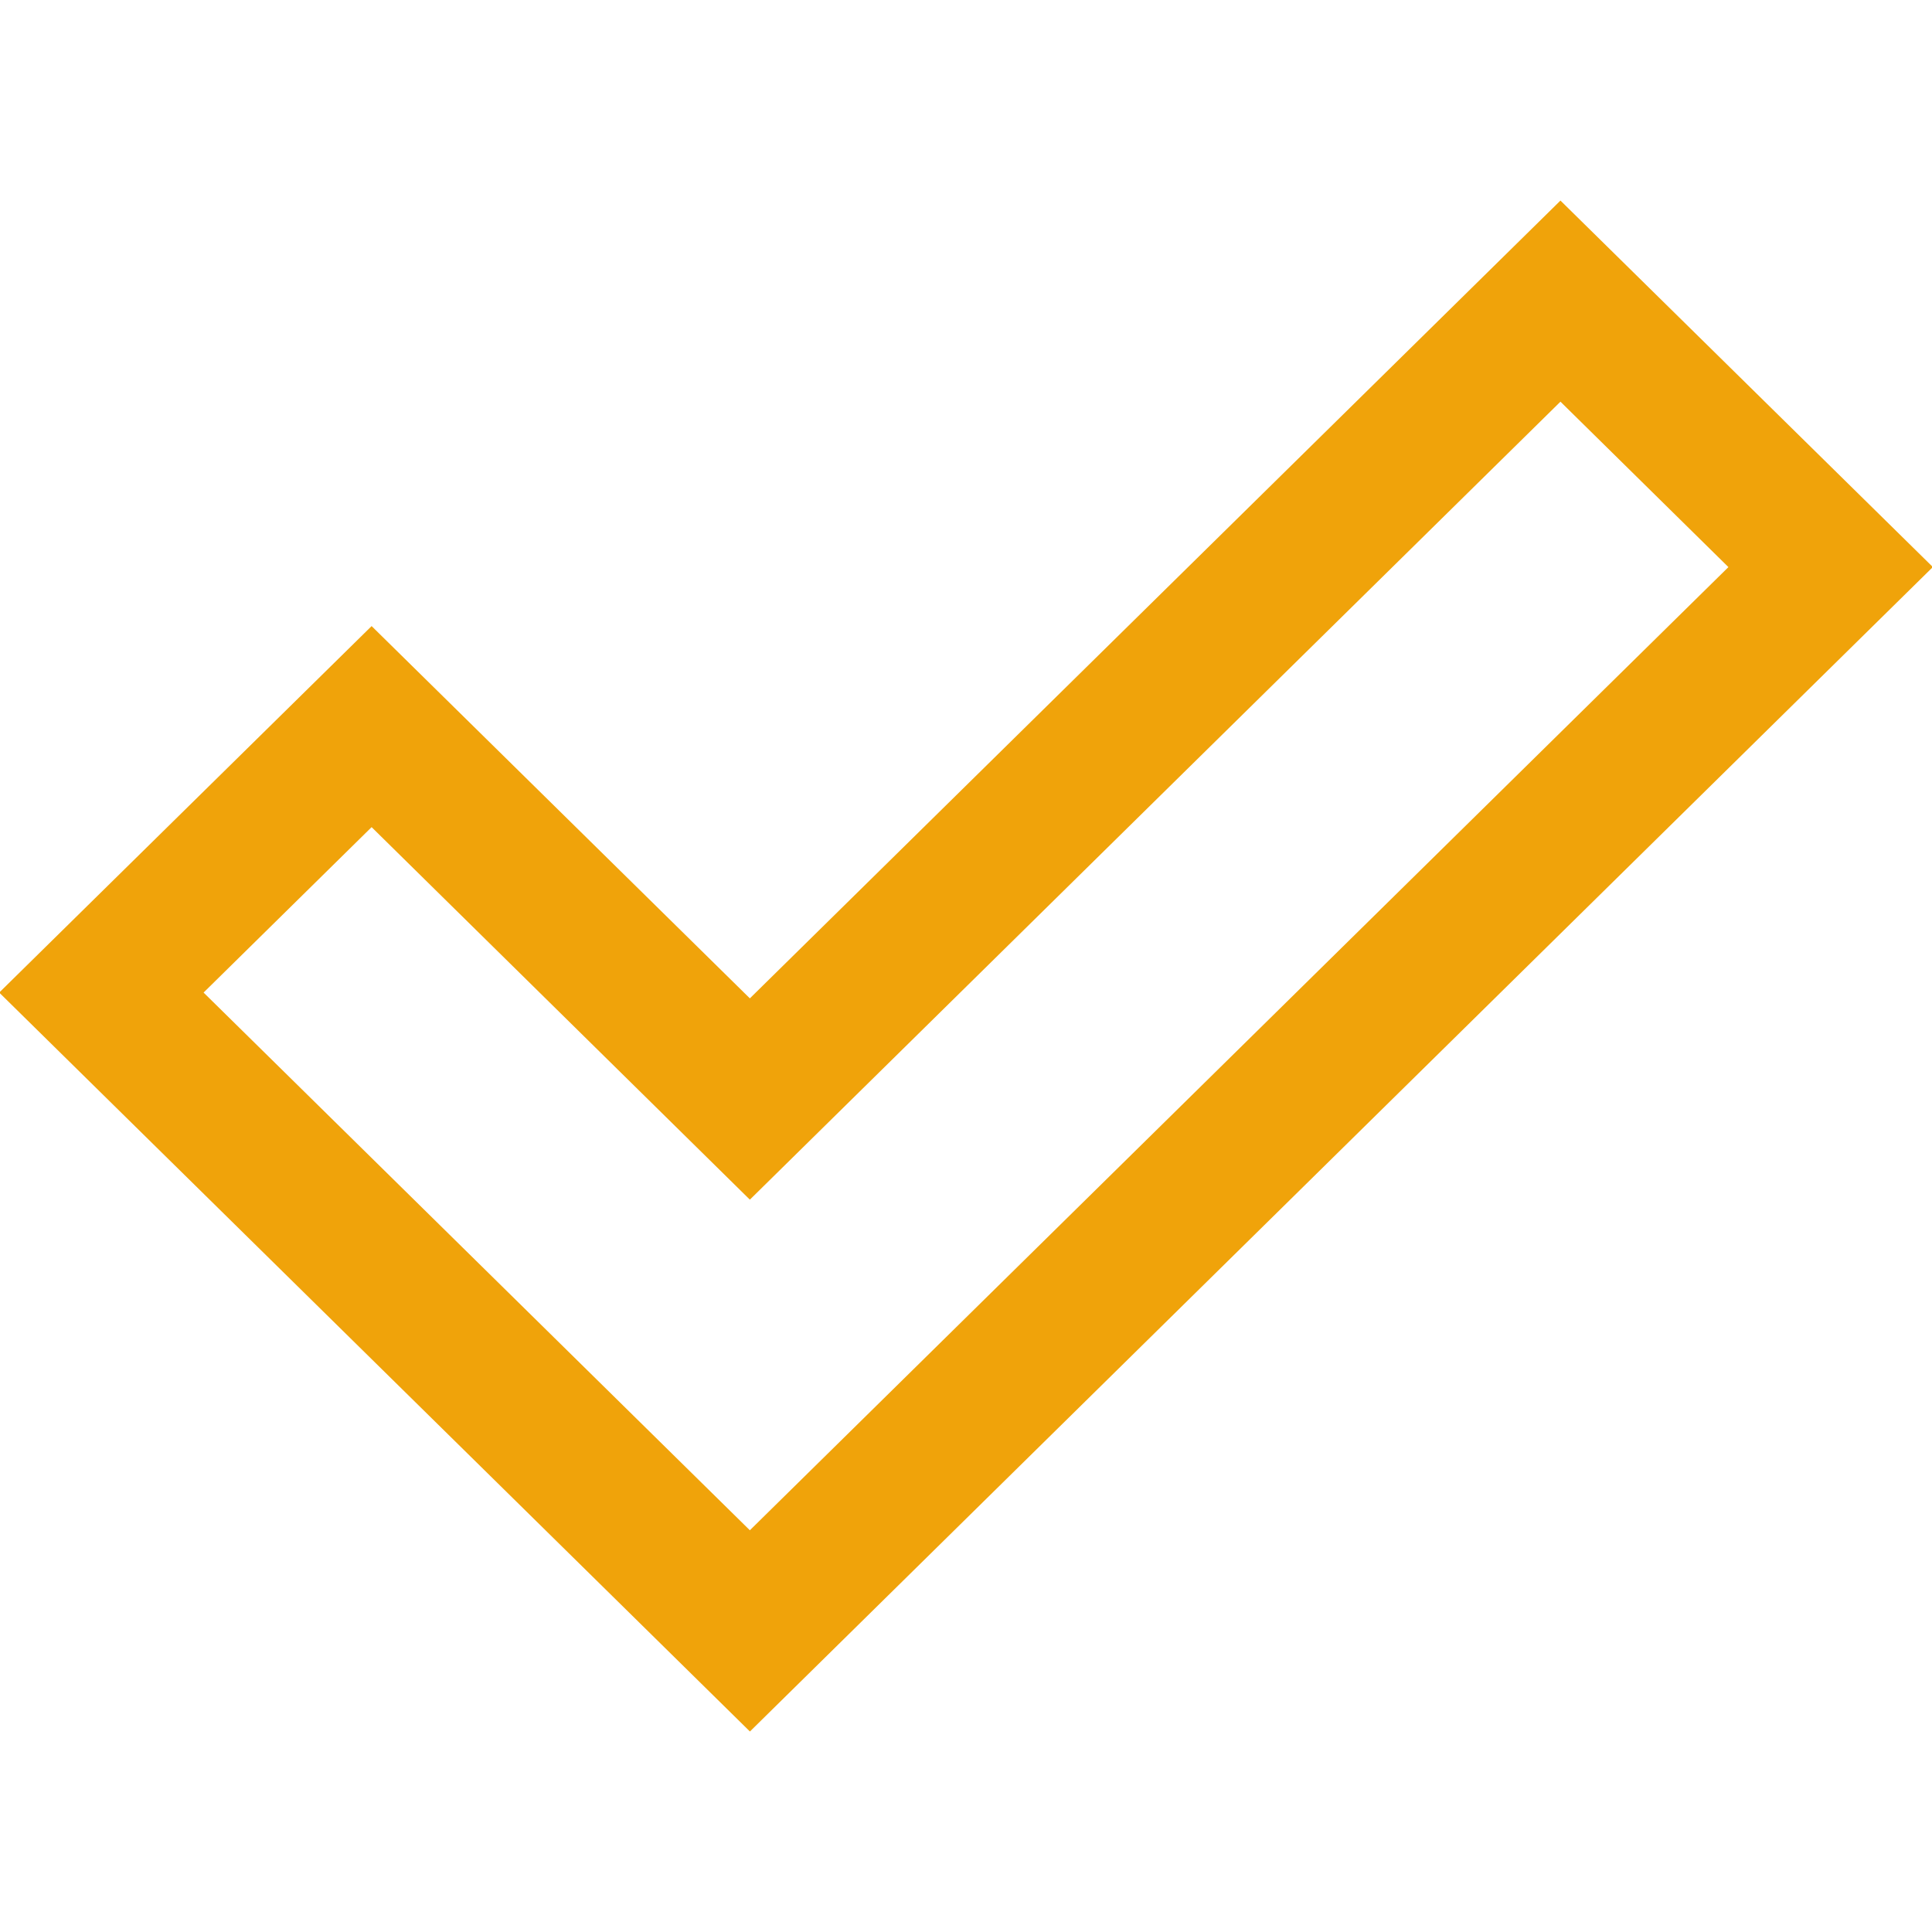
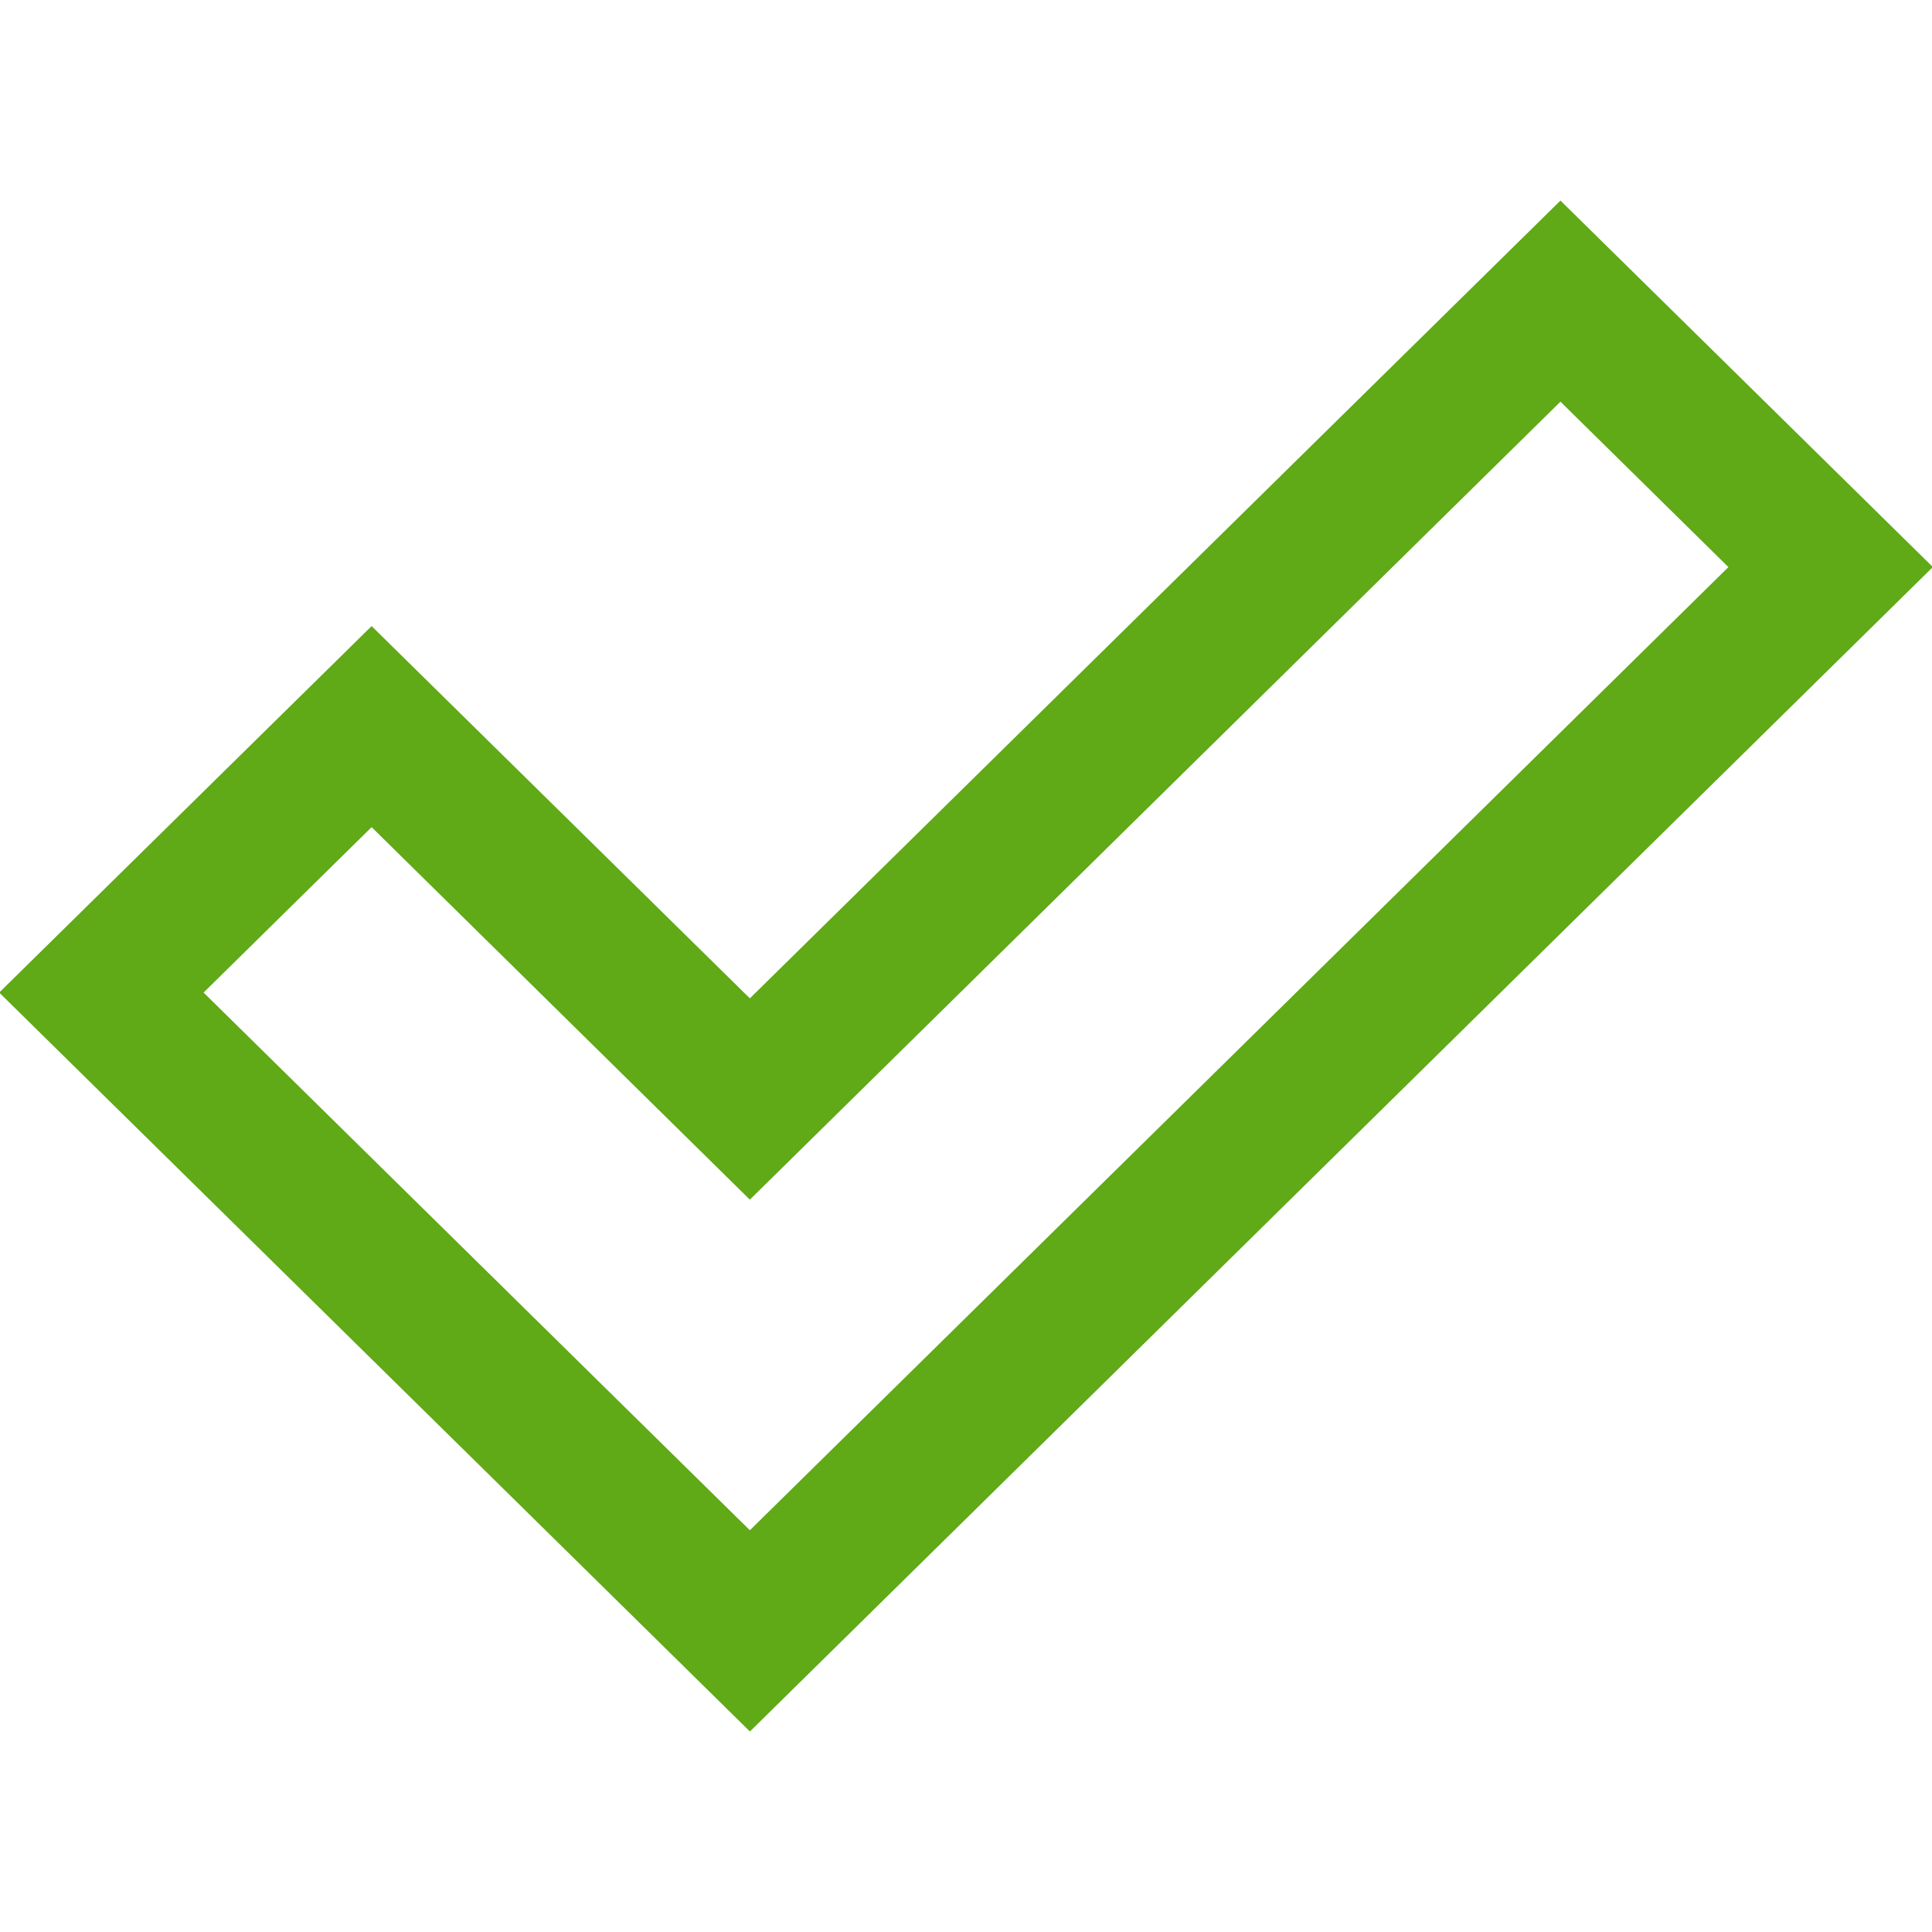
<svg xmlns="http://www.w3.org/2000/svg" width="32" height="32" viewBox="0 0 32 32">
-   <path fill="#F0A30A" d="M12.42 28.678L-.013 16.44l6.168-6.07 6.265 6.166L25.846 3.322l6.168 6.07L12.42 28.68zM3.372 16.44l9.048 8.906L28.628 9.393l-2.782-2.74L12.42 19.87 6.155 13.7l-2.783 2.74z" />
+   <path fill="#60A917" d="M12.42 28.678L-.013 16.44l6.168-6.07 6.265 6.166L25.846 3.322l6.168 6.07L12.42 28.68zM3.372 16.44l9.048 8.906L28.628 9.393l-2.782-2.74L12.42 19.87 6.155 13.7l-2.783 2.74z" />
</svg>
